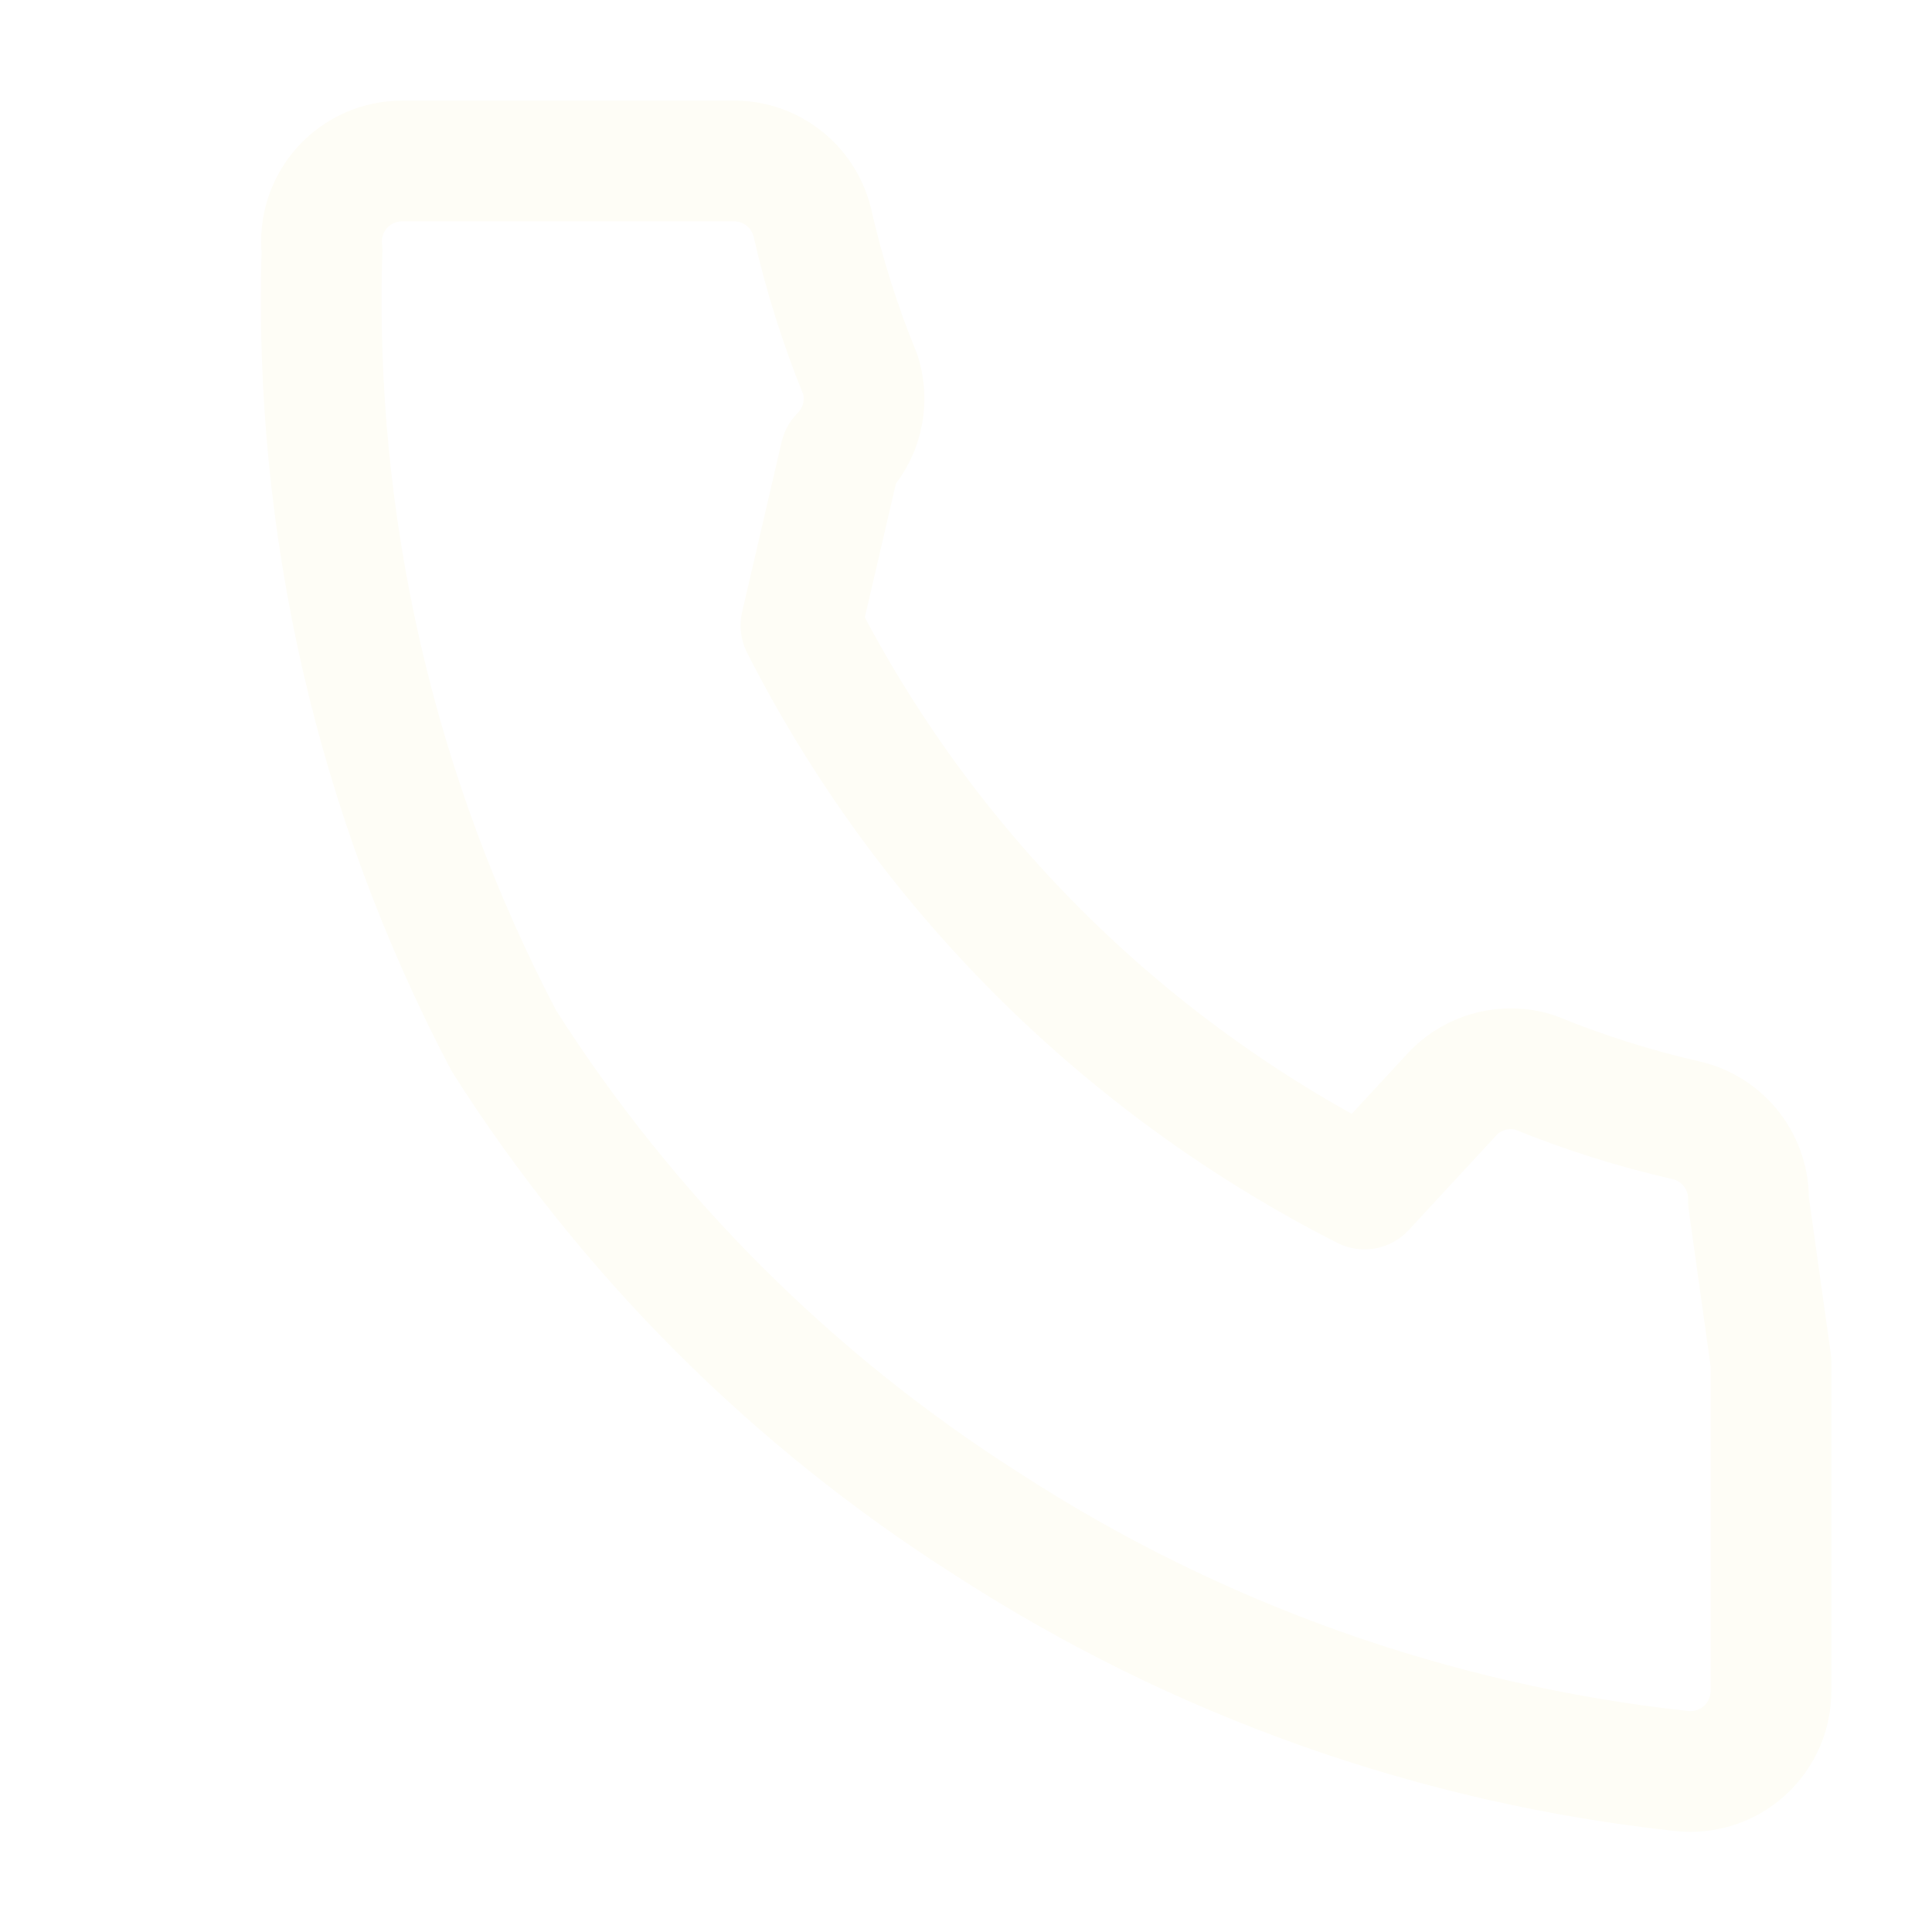
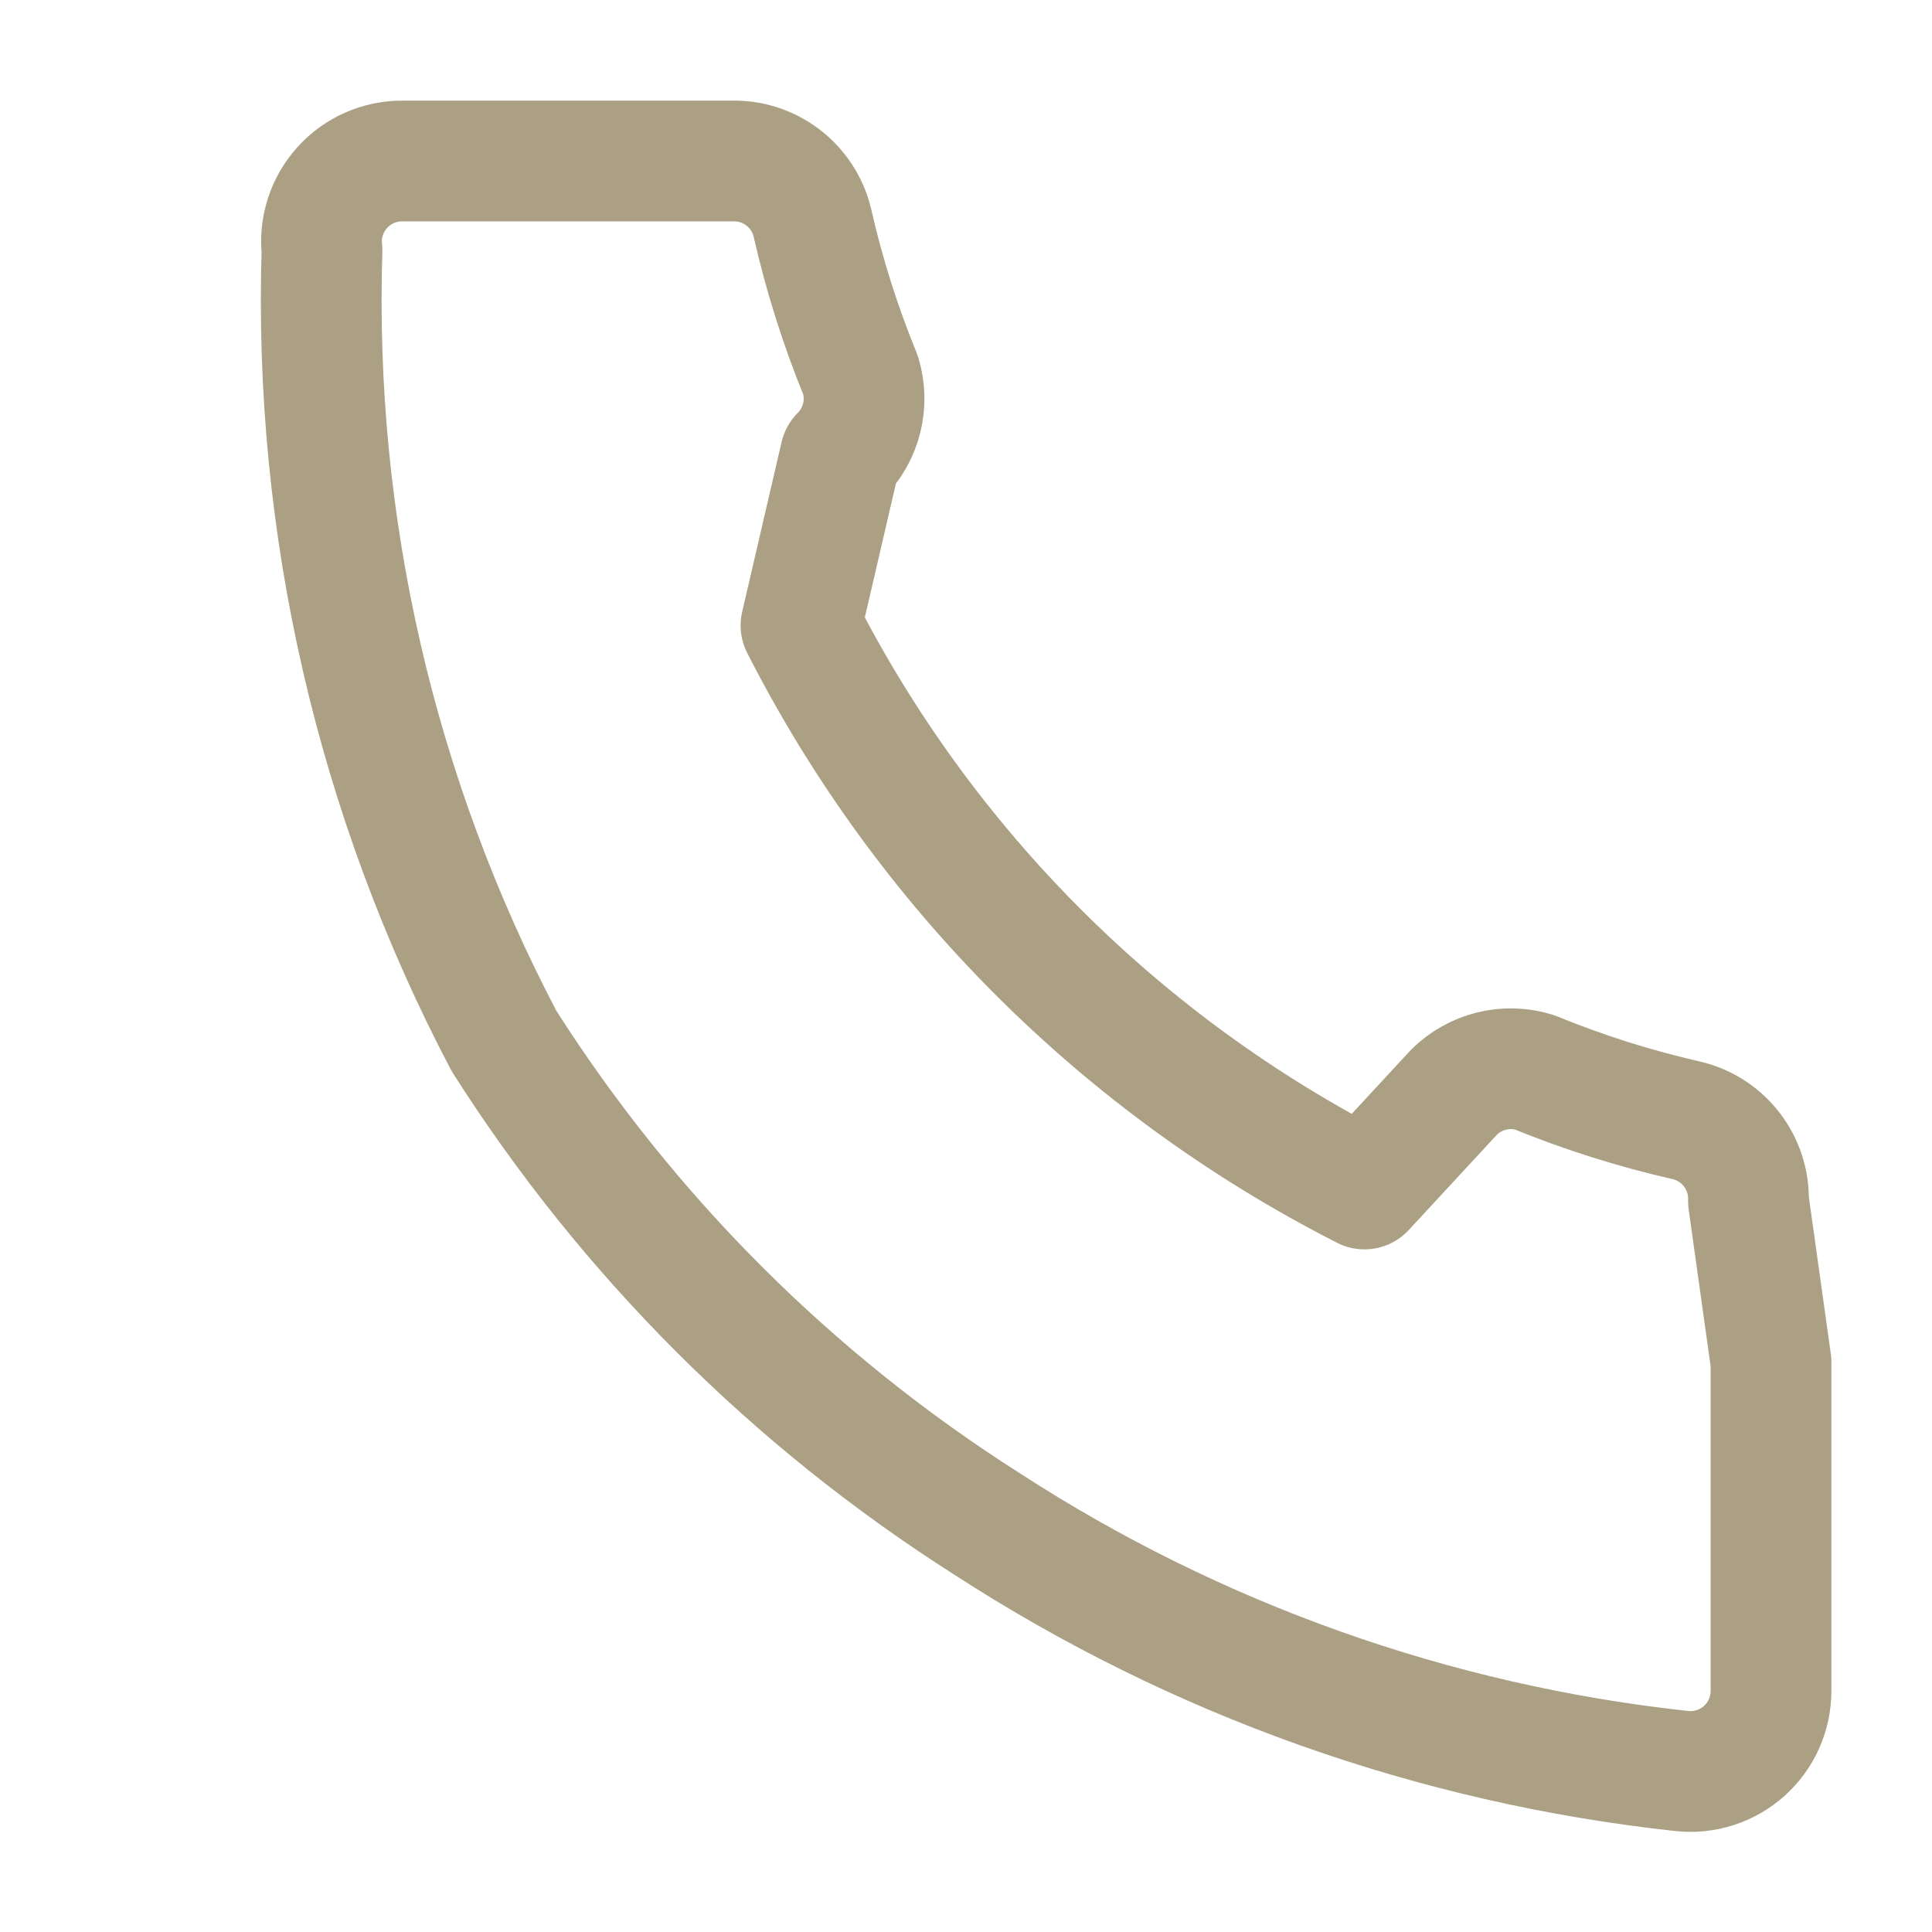
- <svg xmlns="http://www.w3.org/2000/svg" viewBox="0 0 24 24" fill="none" stroke="#fefdf6" stroke-width="1.5" stroke-linecap="round" stroke-linejoin="round">
+ <svg xmlns="http://www.w3.org/2000/svg" viewBox="0 0 24 24" fill="none" stroke="#aca084" stroke-width="1.5" stroke-linecap="round" stroke-linejoin="round">
  <path d="M22 16.92V21a1 1 0 01-1.11 1 19.77 19.77 0 01-8.63-3.07 19.5 19.5 0 01-6-6A19.77 19.77 0 014 3.11 1 1 0 015 2h4.09a1 1 0 011 .76 12.05 12.05 0 00.6 1.9 1 1 0 01-.25 1L9.95 7.77a16 16 0 007 7l1.11-1.2a1 1 0 011-.25 12.05 12.05 0 001.9.6 1 1 0 01.76 1z" />
</svg>
